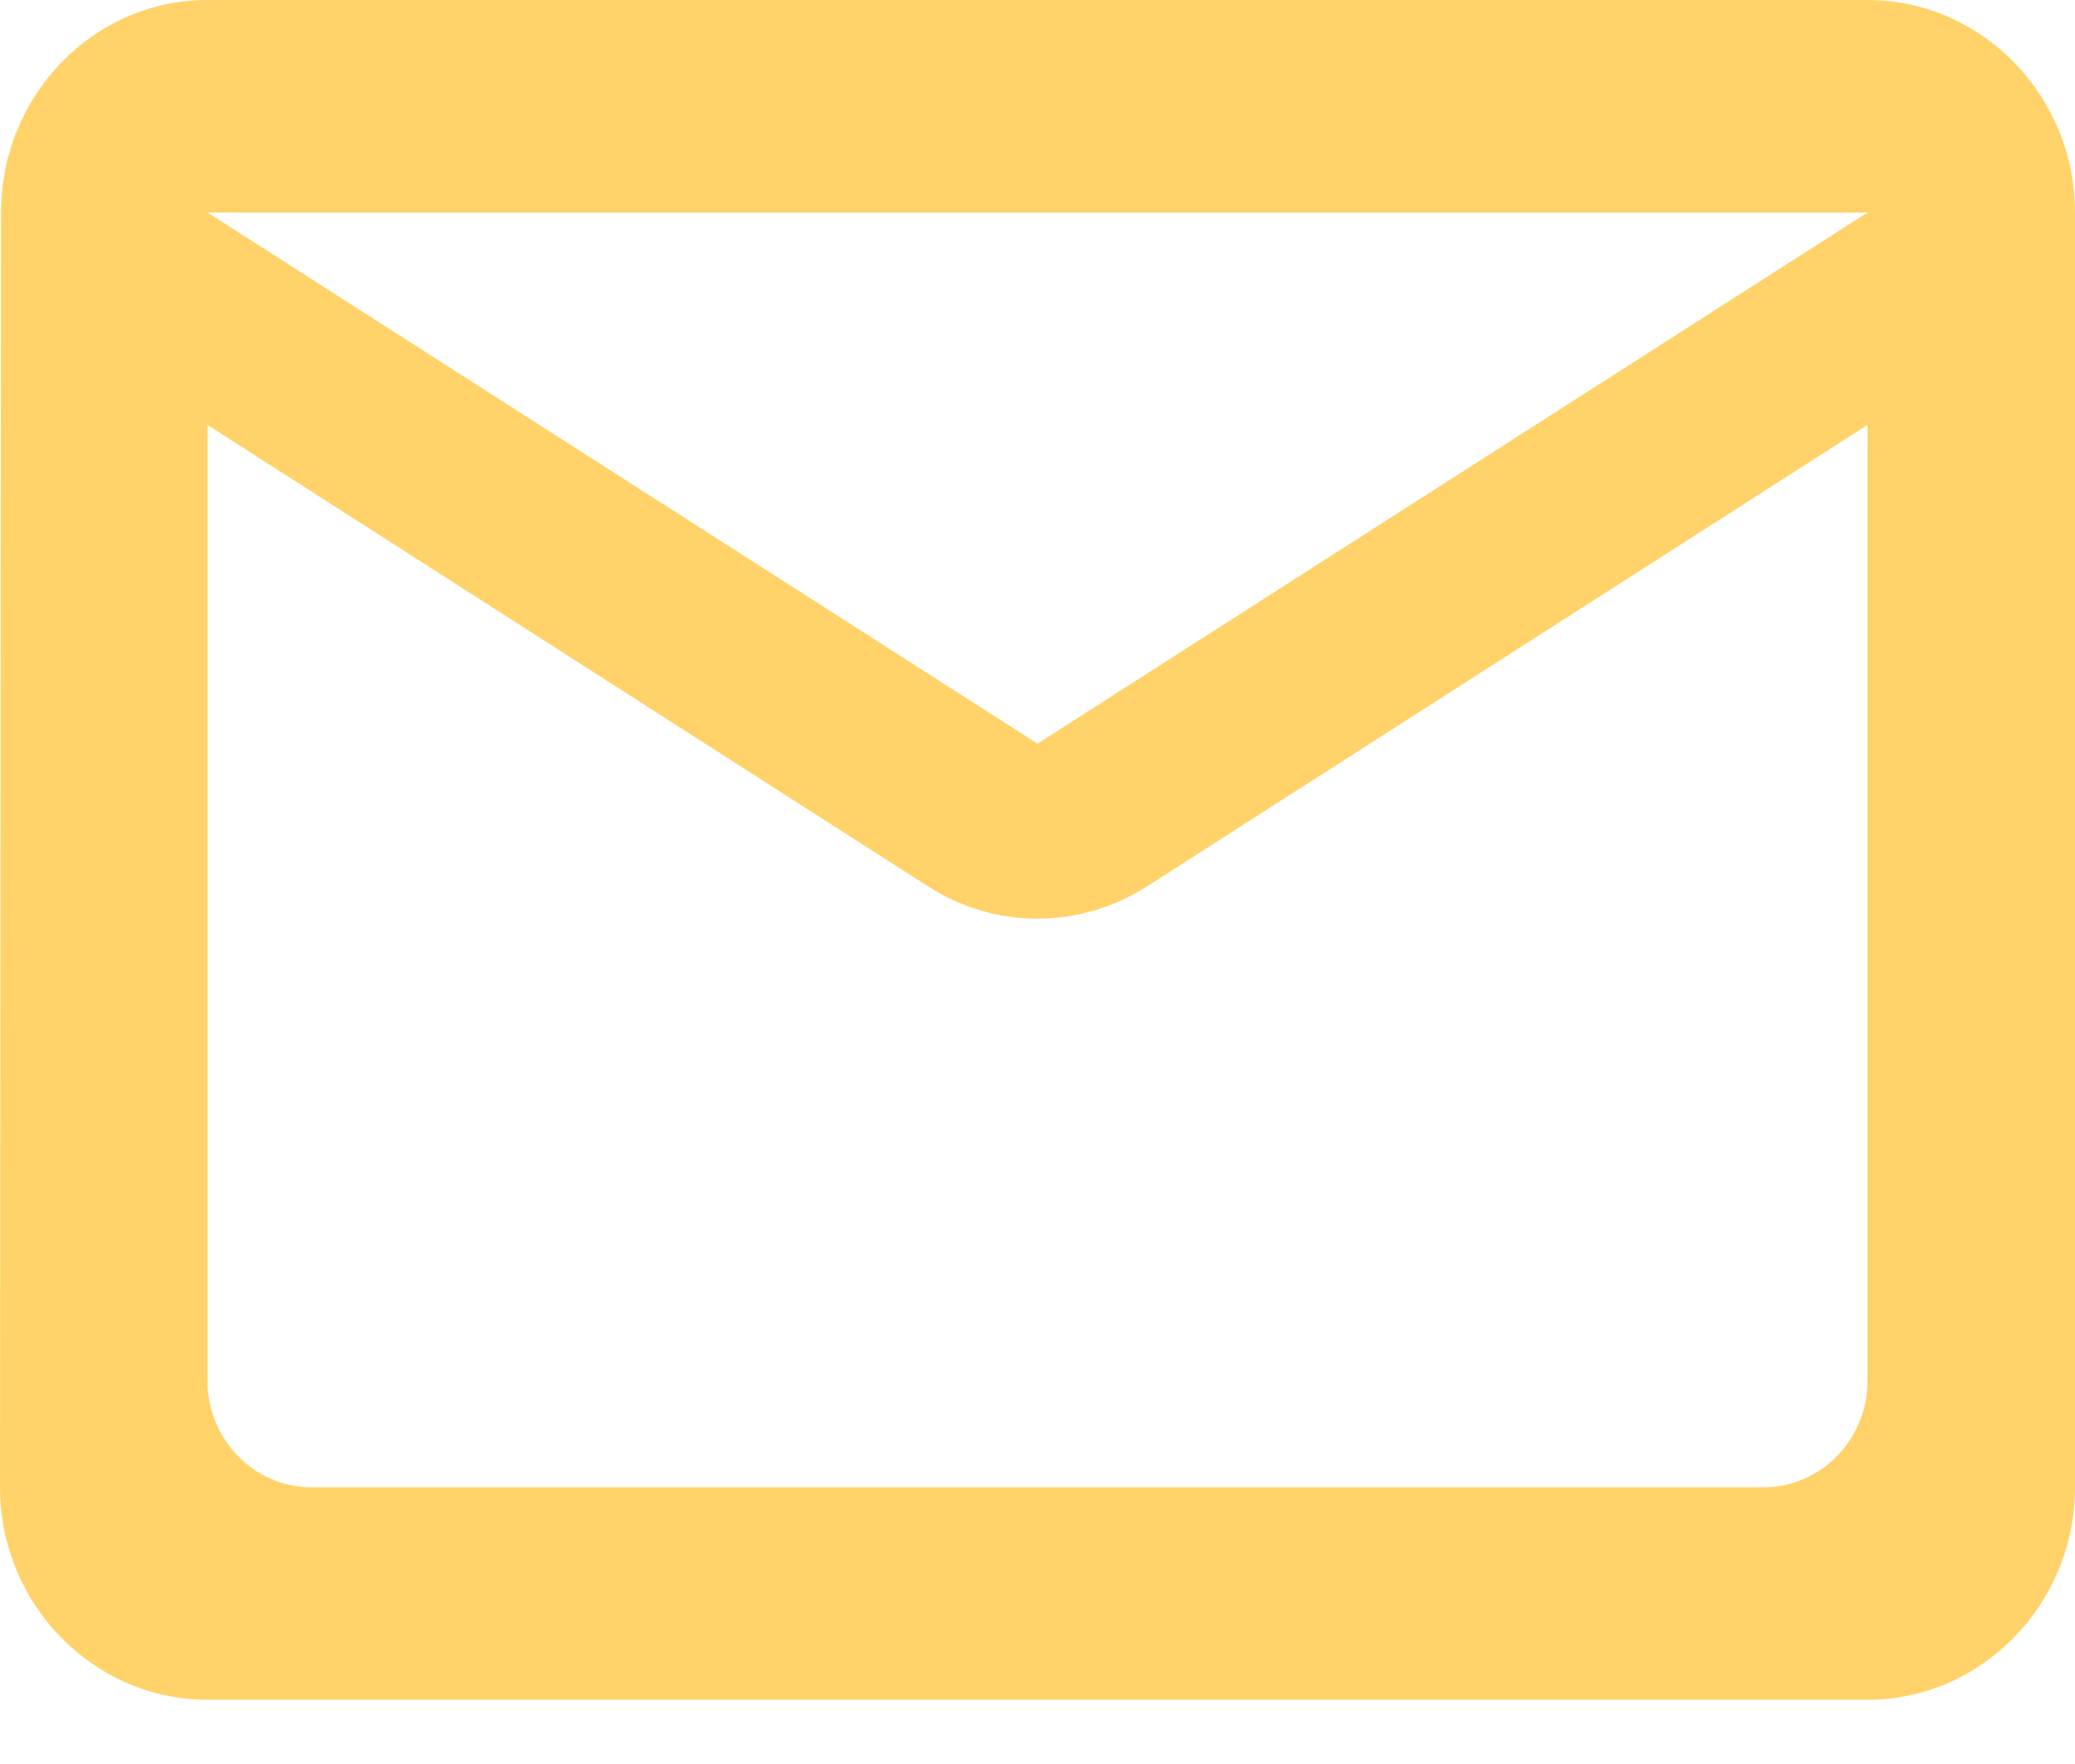
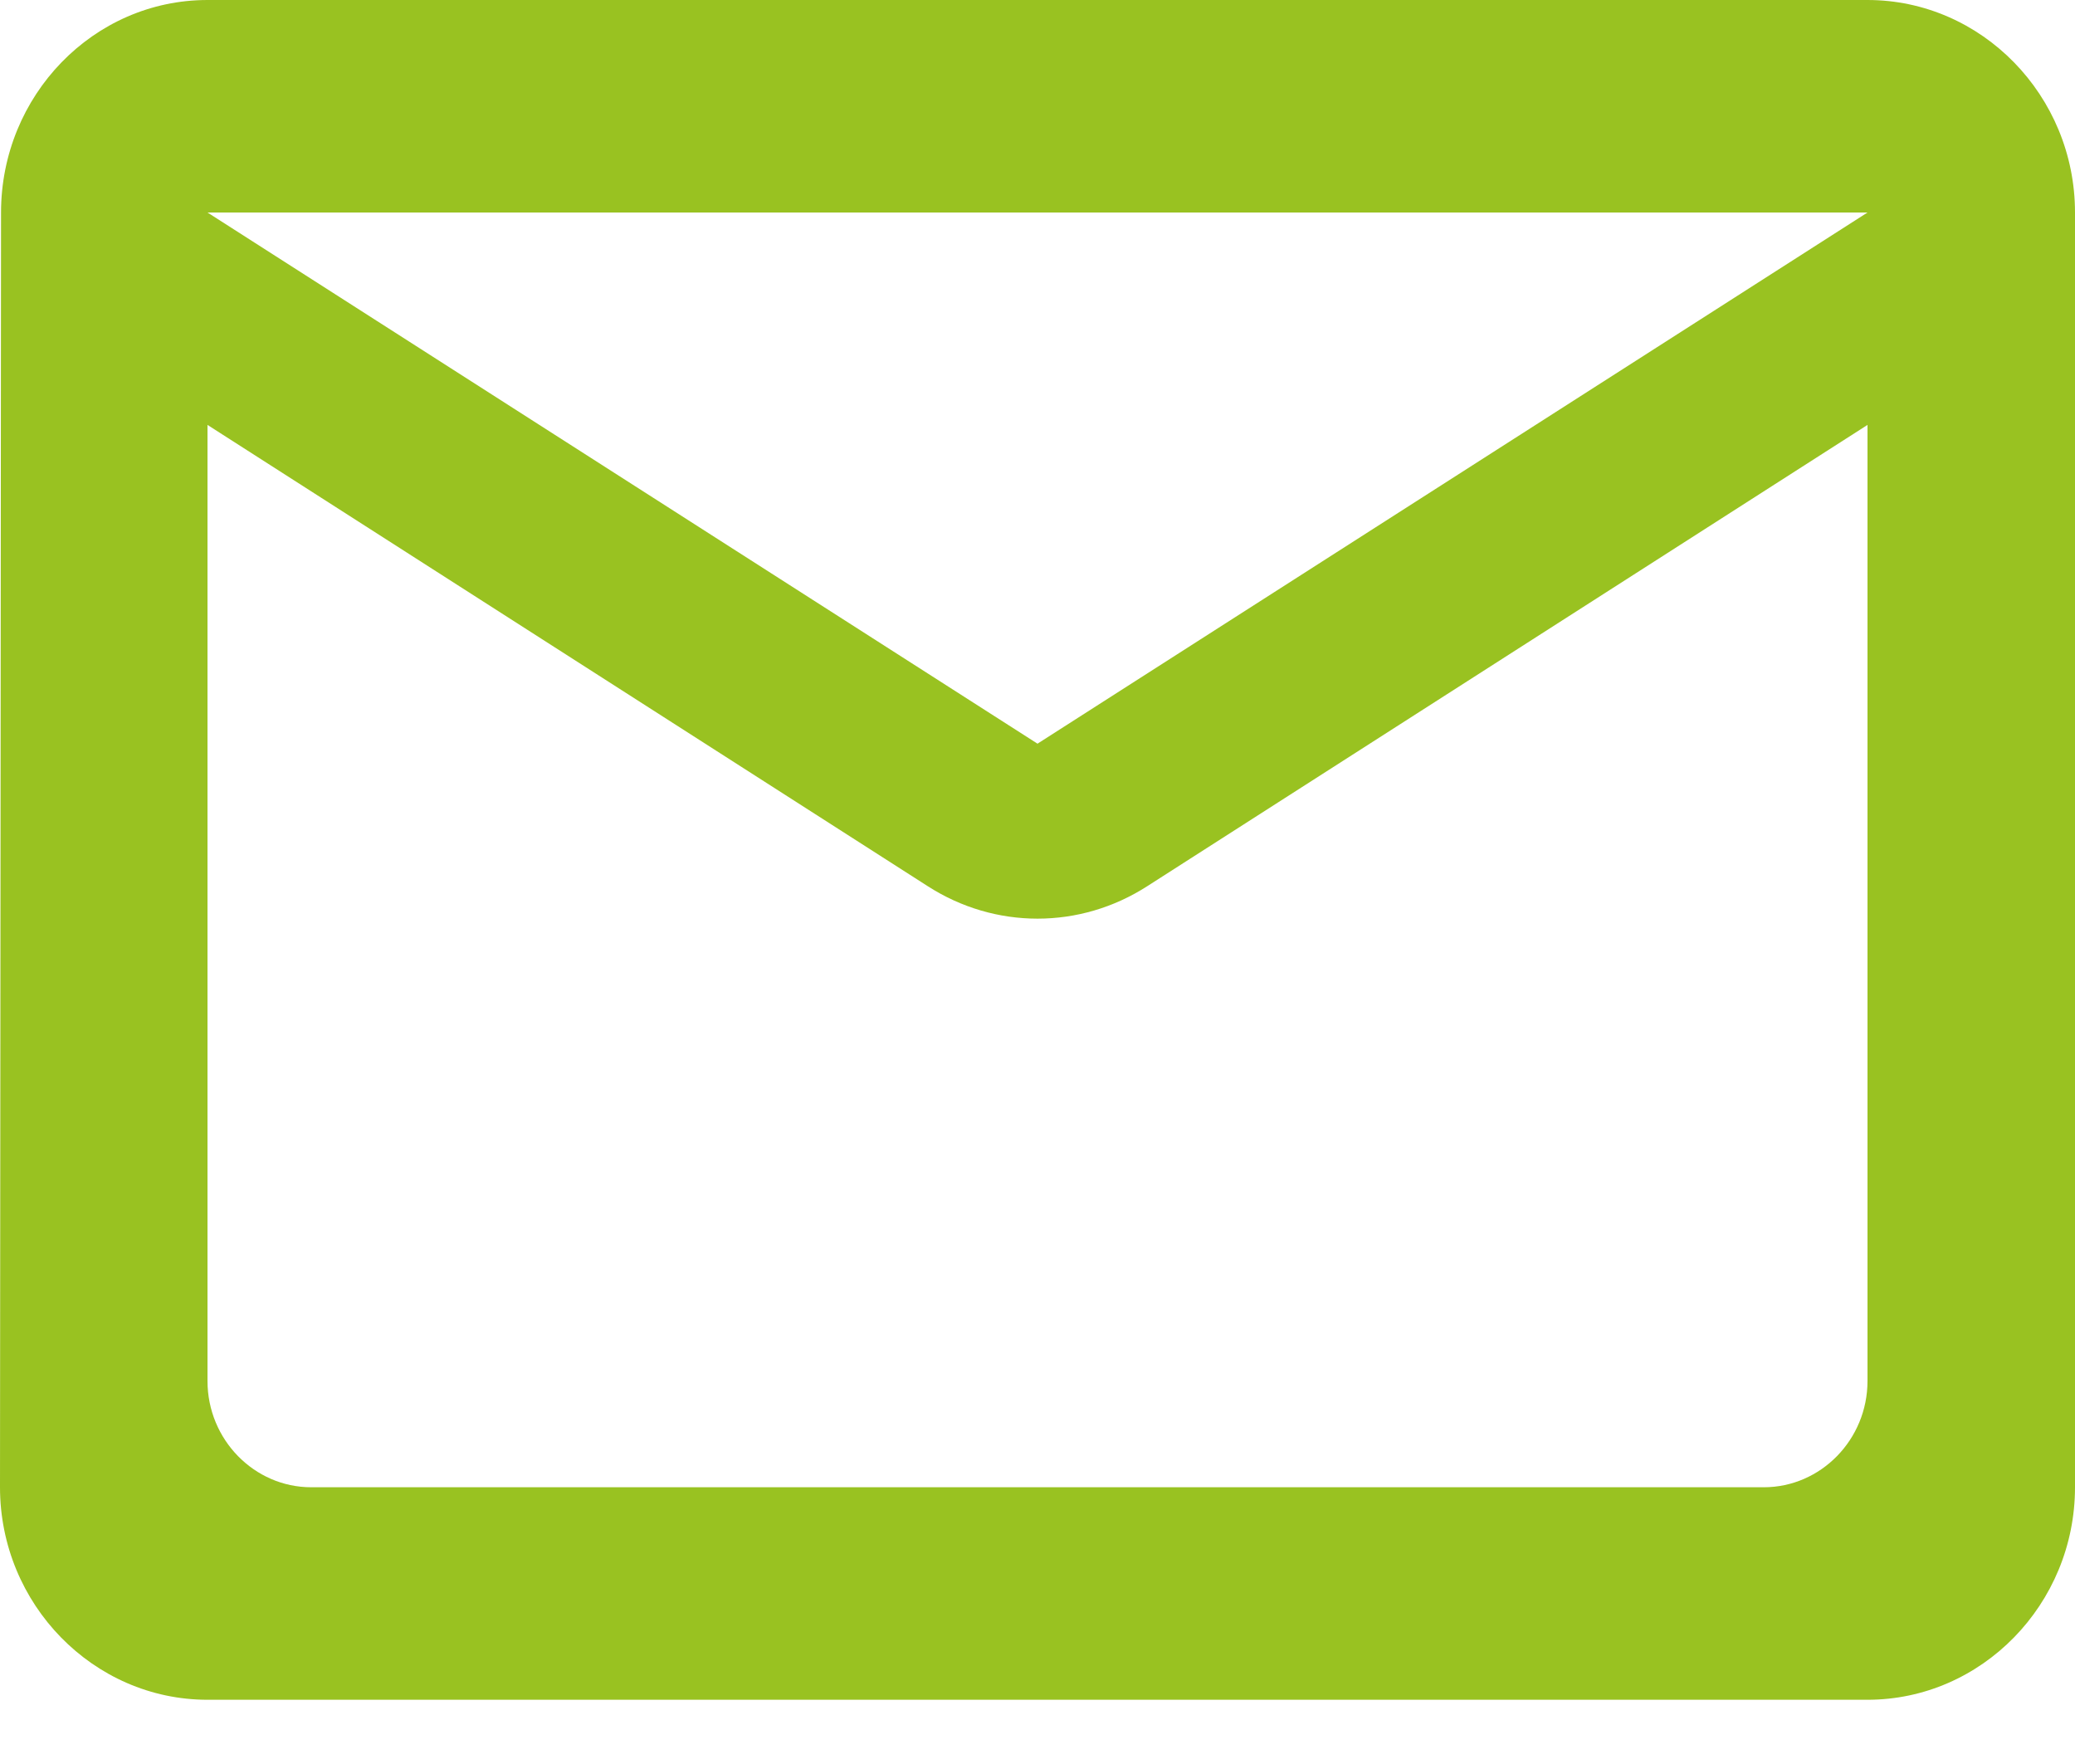
<svg xmlns="http://www.w3.org/2000/svg" width="20" height="17" viewBox="0 0 20 17" fill="none">
-   <path d="M18 0H2C0.9 0 0.01 0.921 0.01 2.048L0 14.333C0 15.46 0.9 16.381 2 16.381H18C19.1 16.381 20 15.46 20 14.333V2.048C20 0.921 19.1 0 18 0ZM17 14.333H3C2.45 14.333 2 13.873 2 13.309V4.095L8.94 8.539C9.59 8.958 10.41 8.958 11.06 8.539L18 4.095V13.309C18 13.873 17.55 14.333 17 14.333ZM10 7.167L2 2.048H18L10 7.167Z" fill="#FFD369" />
+   <path d="M18 0H2C0.9 0 0.01 0.921 0.01 2.048L0 14.333C0 15.46 0.9 16.381 2 16.381H18C19.1 16.381 20 15.46 20 14.333V2.048C20 0.921 19.1 0 18 0ZM17 14.333H3C2.45 14.333 2 13.873 2 13.309V4.095L8.94 8.539C9.59 8.958 10.41 8.958 11.06 8.539L18 4.095V13.309C18 13.873 17.55 14.333 17 14.333ZM10 7.167L2 2.048H18L10 7.167Z" fill="#99C221" />
</svg>
